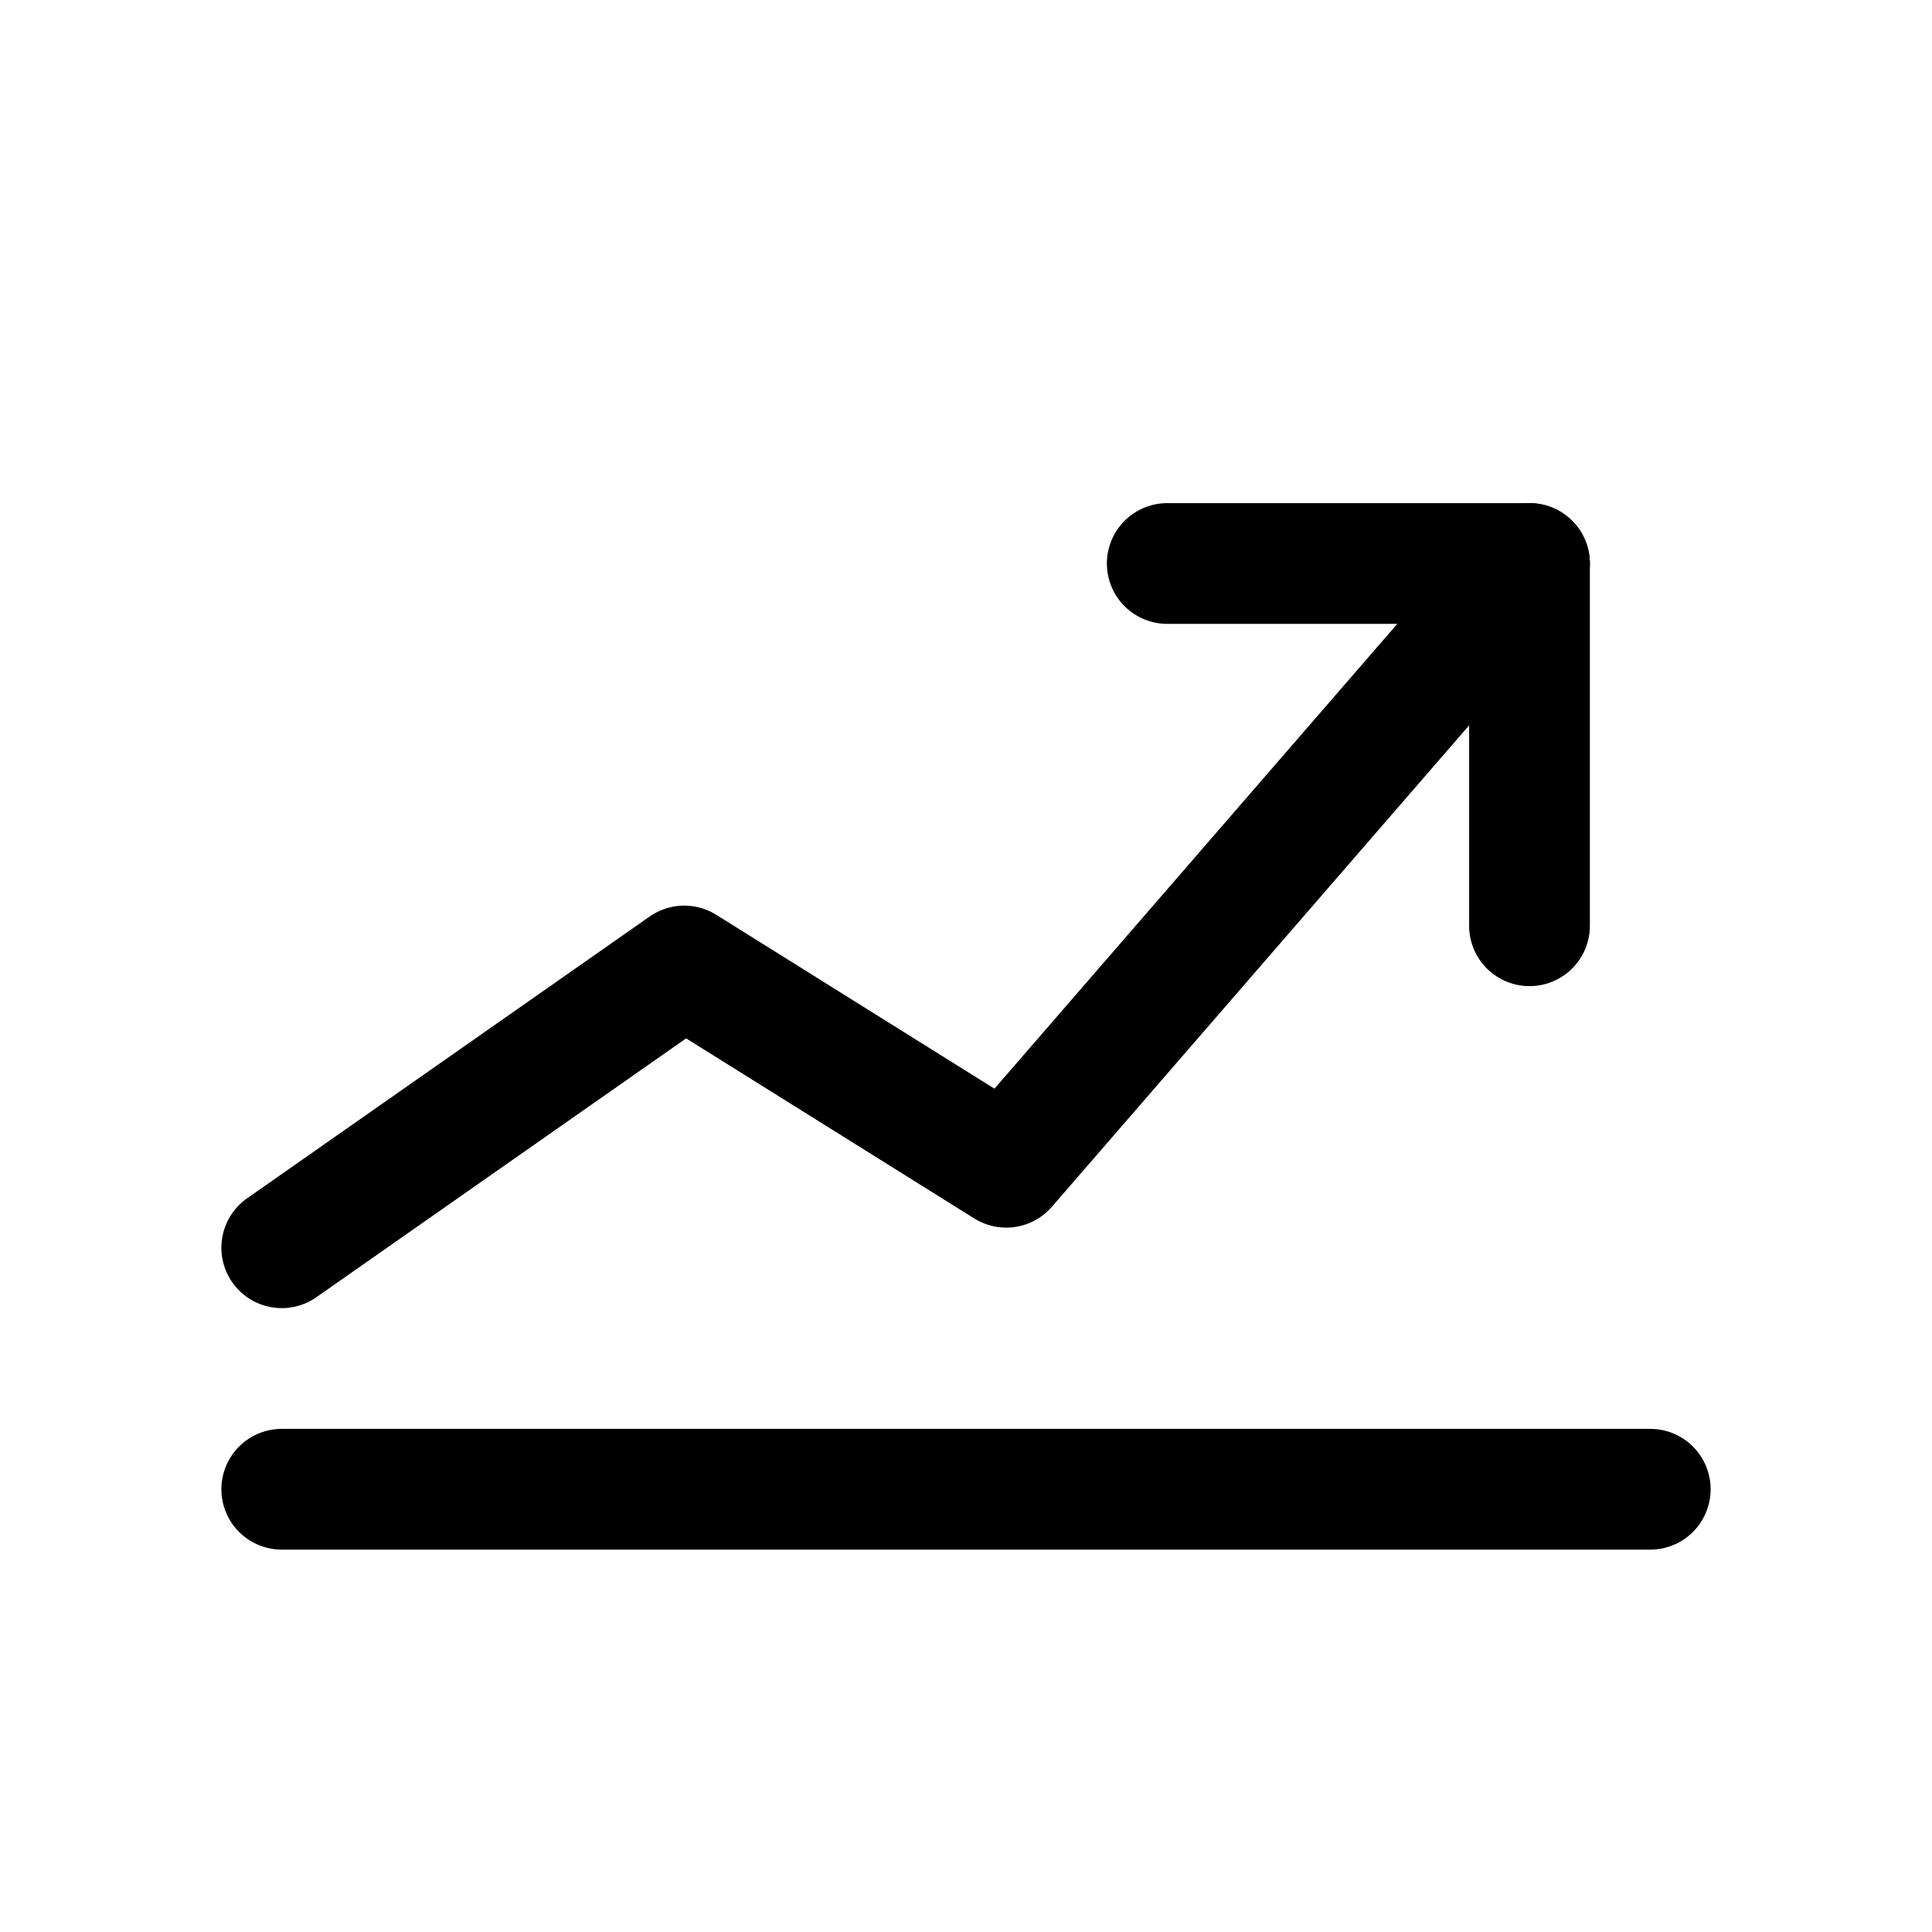
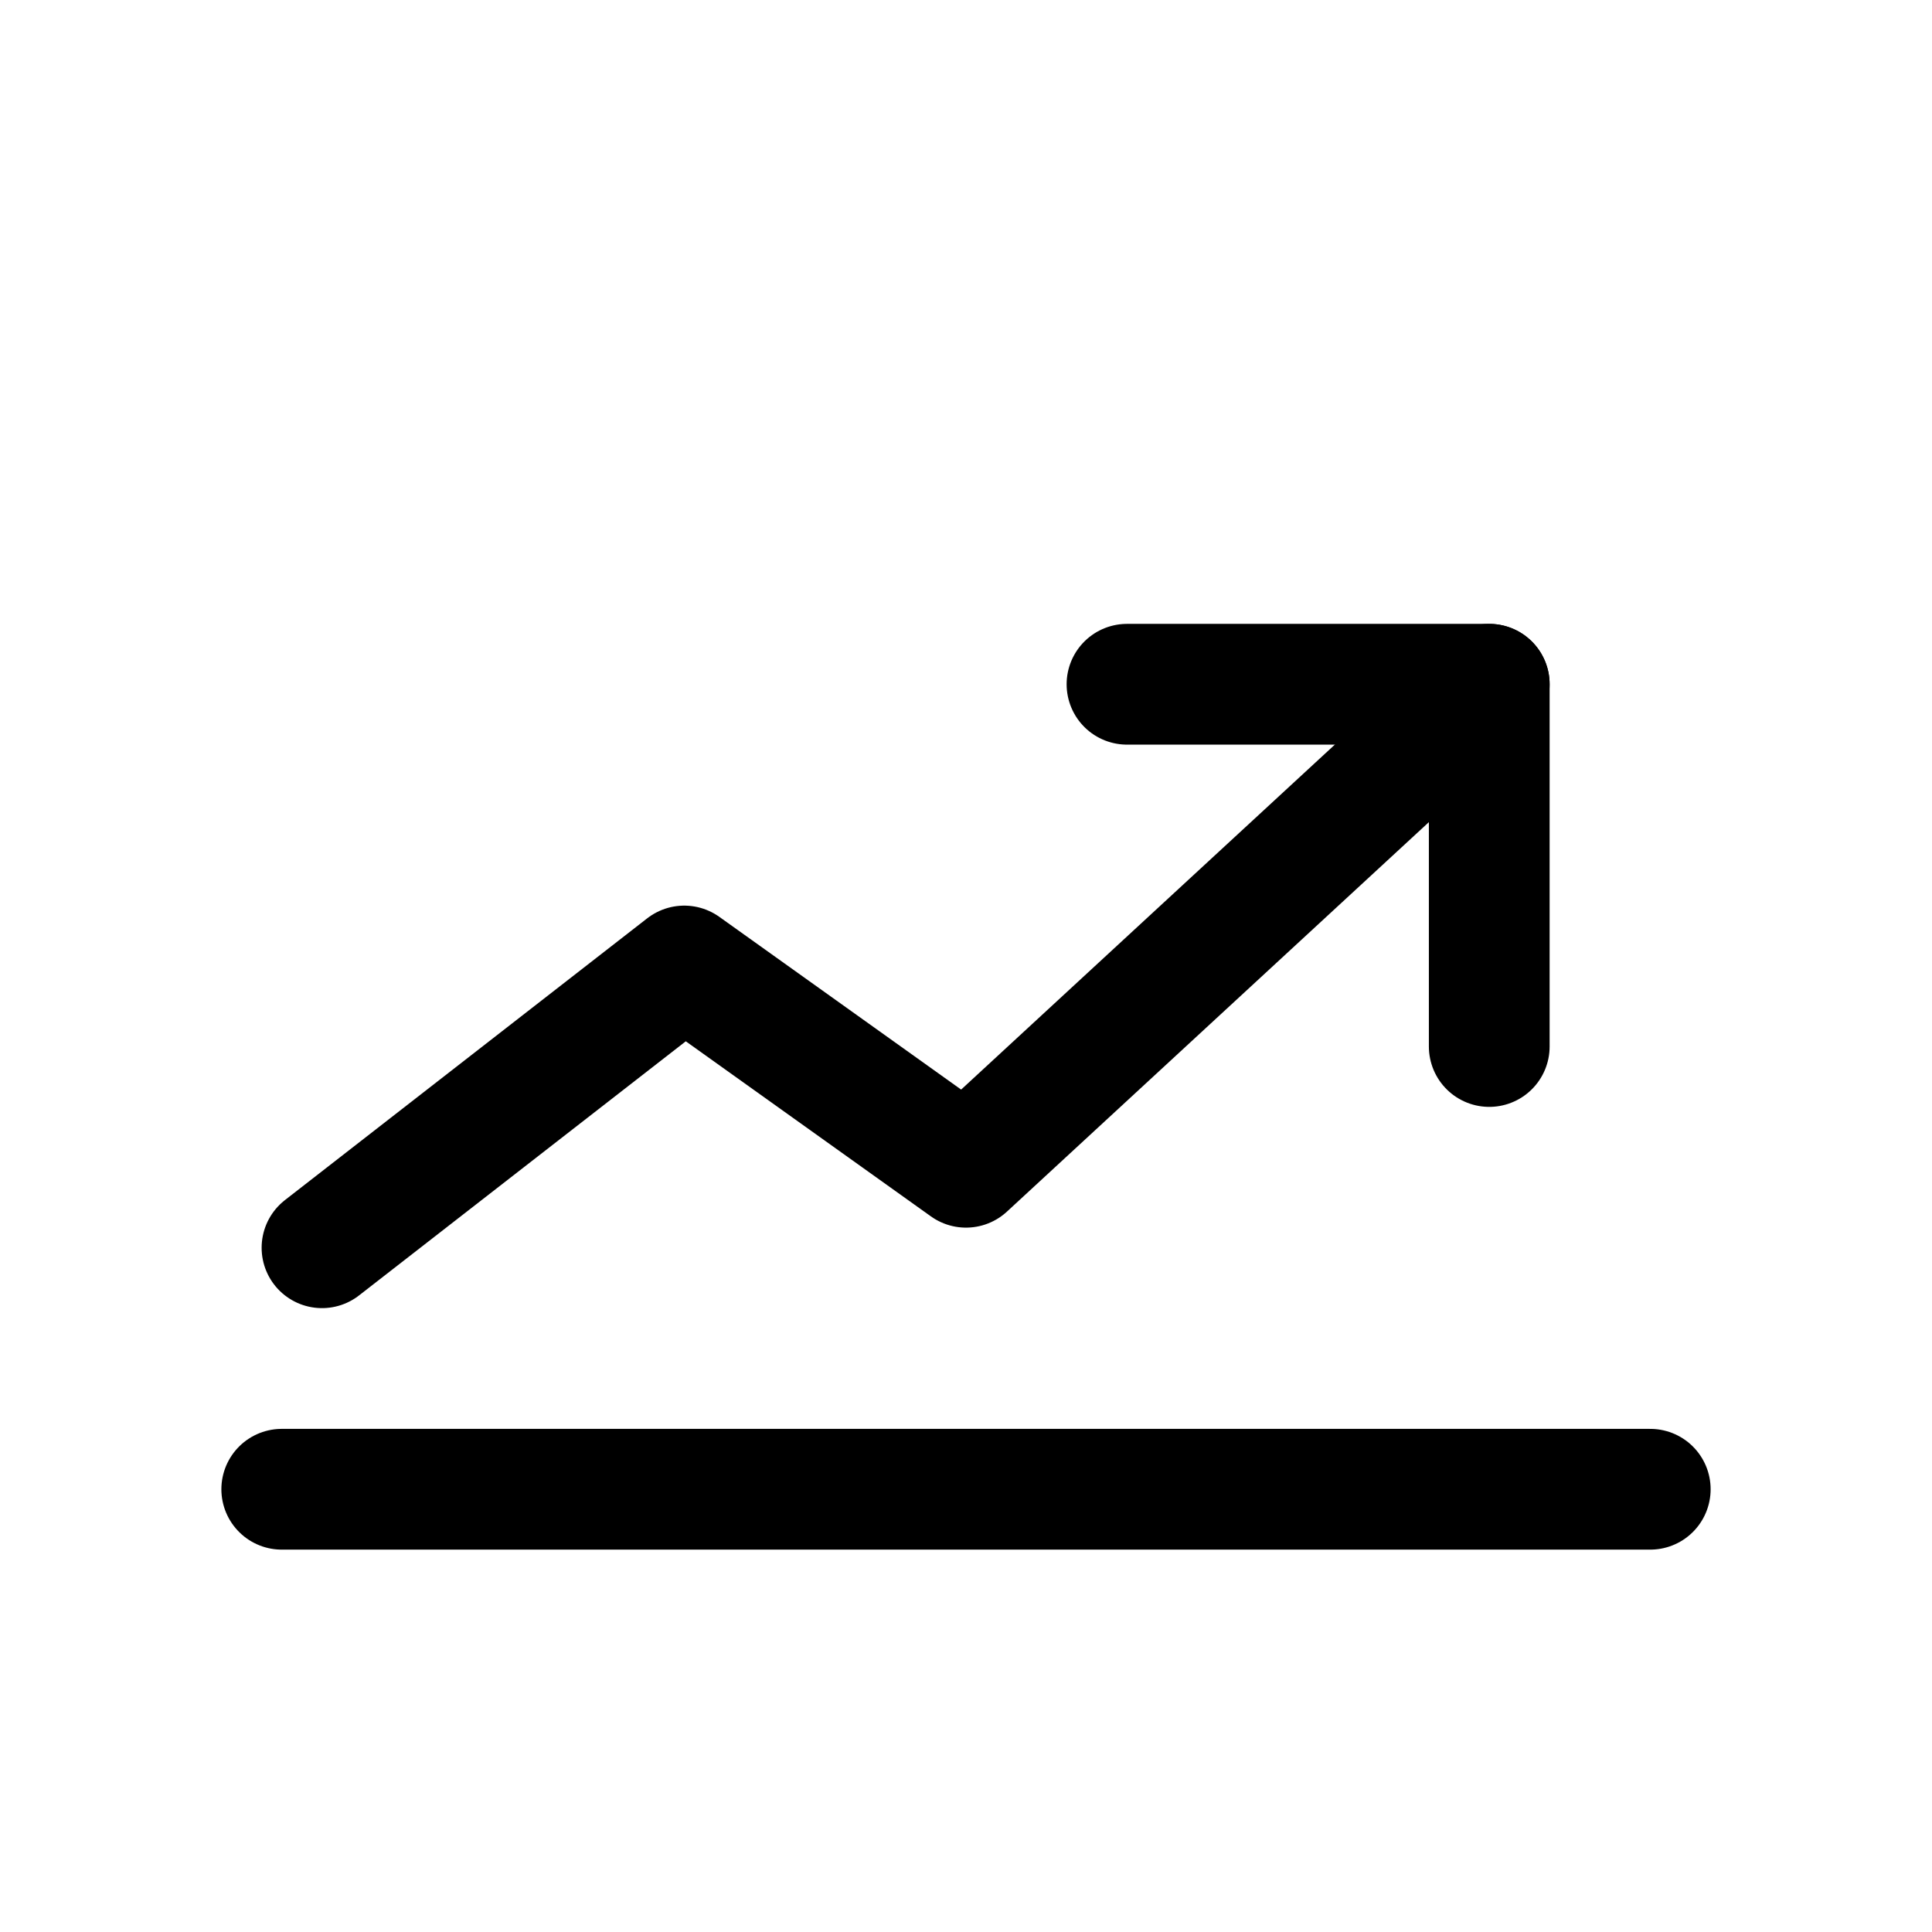
<svg xmlns="http://www.w3.org/2000/svg" viewBox="0 0 24 24" width="24" height="24" fill="none" stroke="currentColor" stroke-width="1.5" stroke-linecap="round" stroke-linejoin="round">
  <path d="M3.5 18.5h17" />
-   <path d="M3.5 15.5l5-3.5 4 2.5 6.5-7.5" />
-   <path d="M14.5 7h4.5v4.5" />
+   <path d="M4 15.5l4.5-3.5 3.5 2.5 6.5-6" />
+   <path d="M14 8.5h4.5v4.5" />
</svg>
